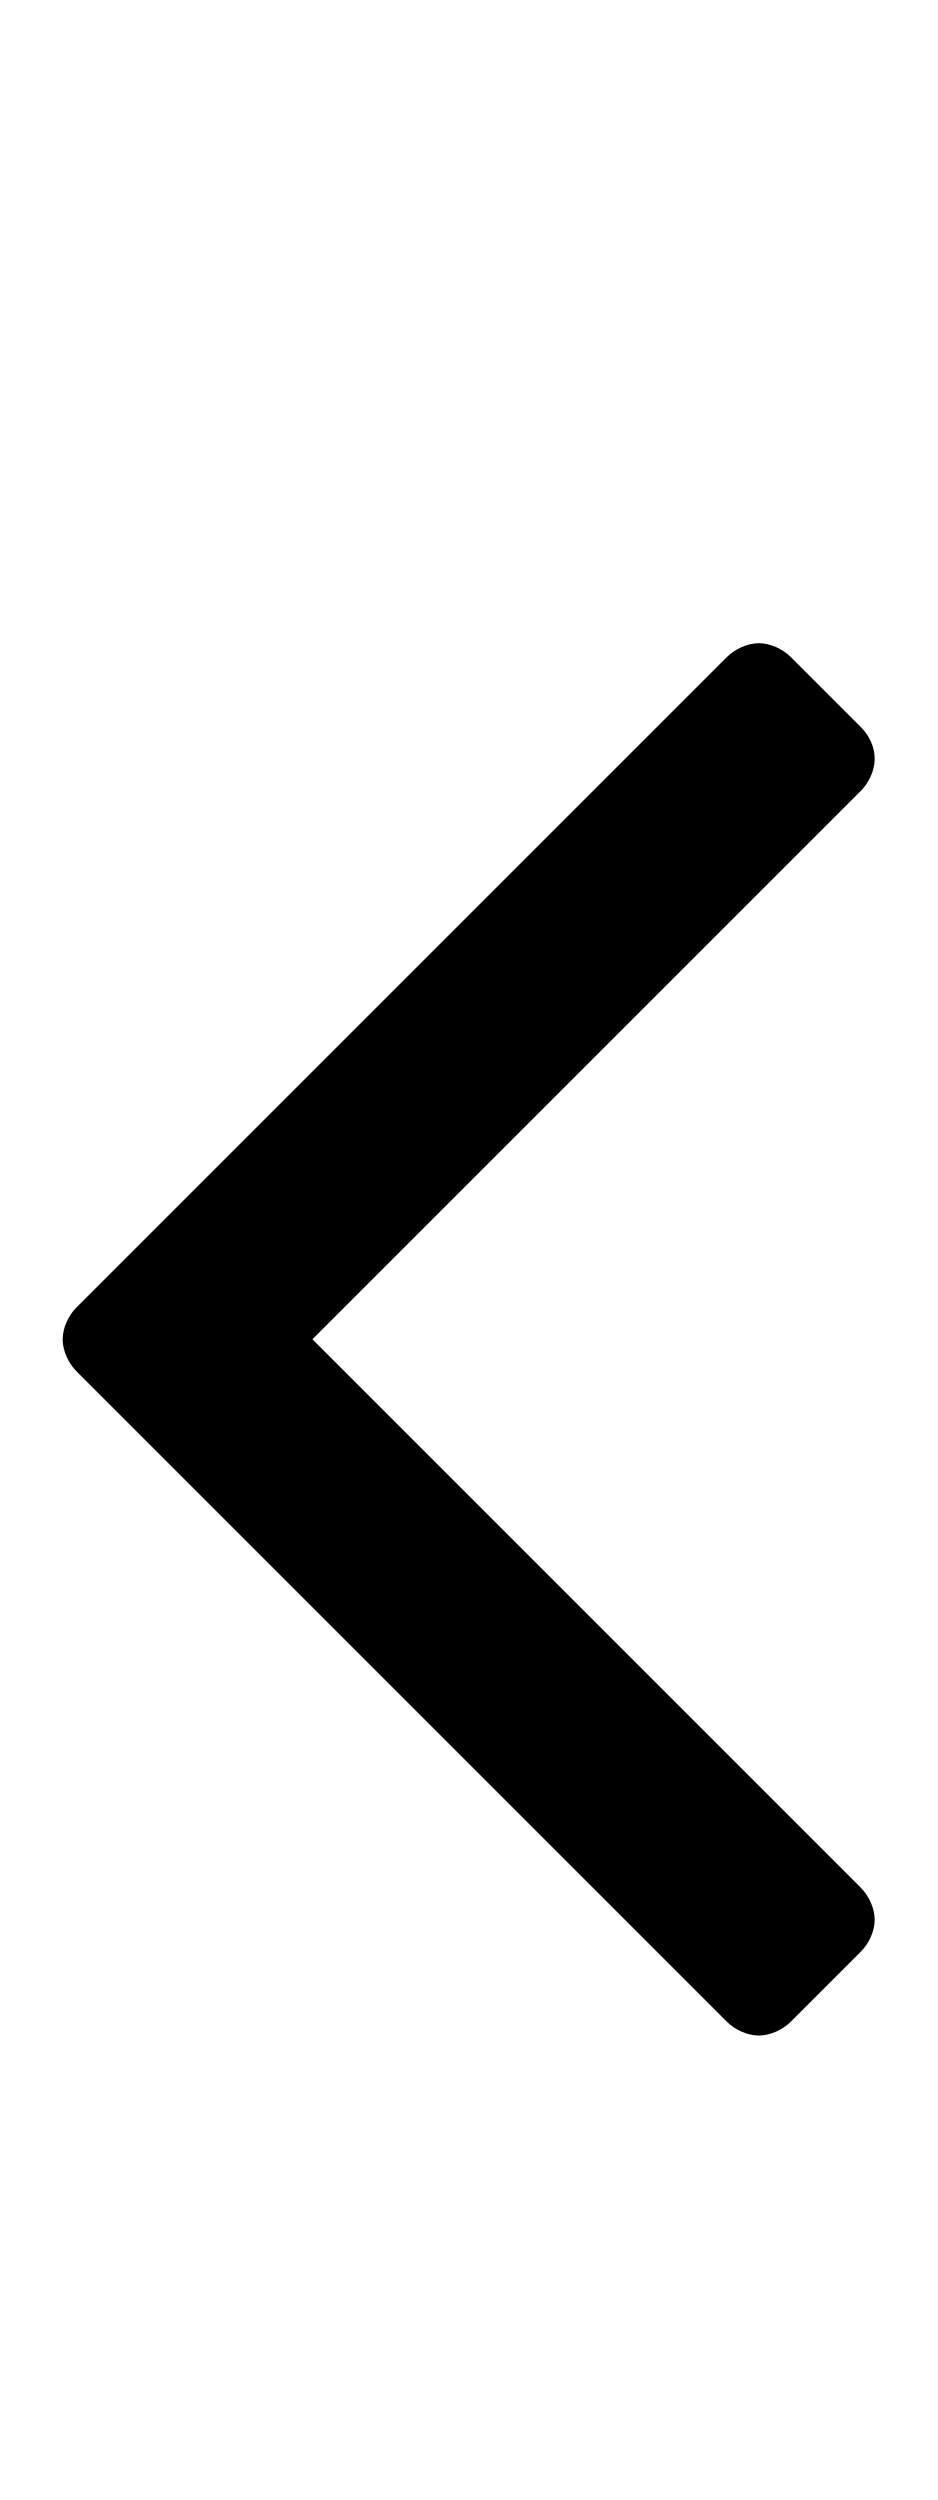
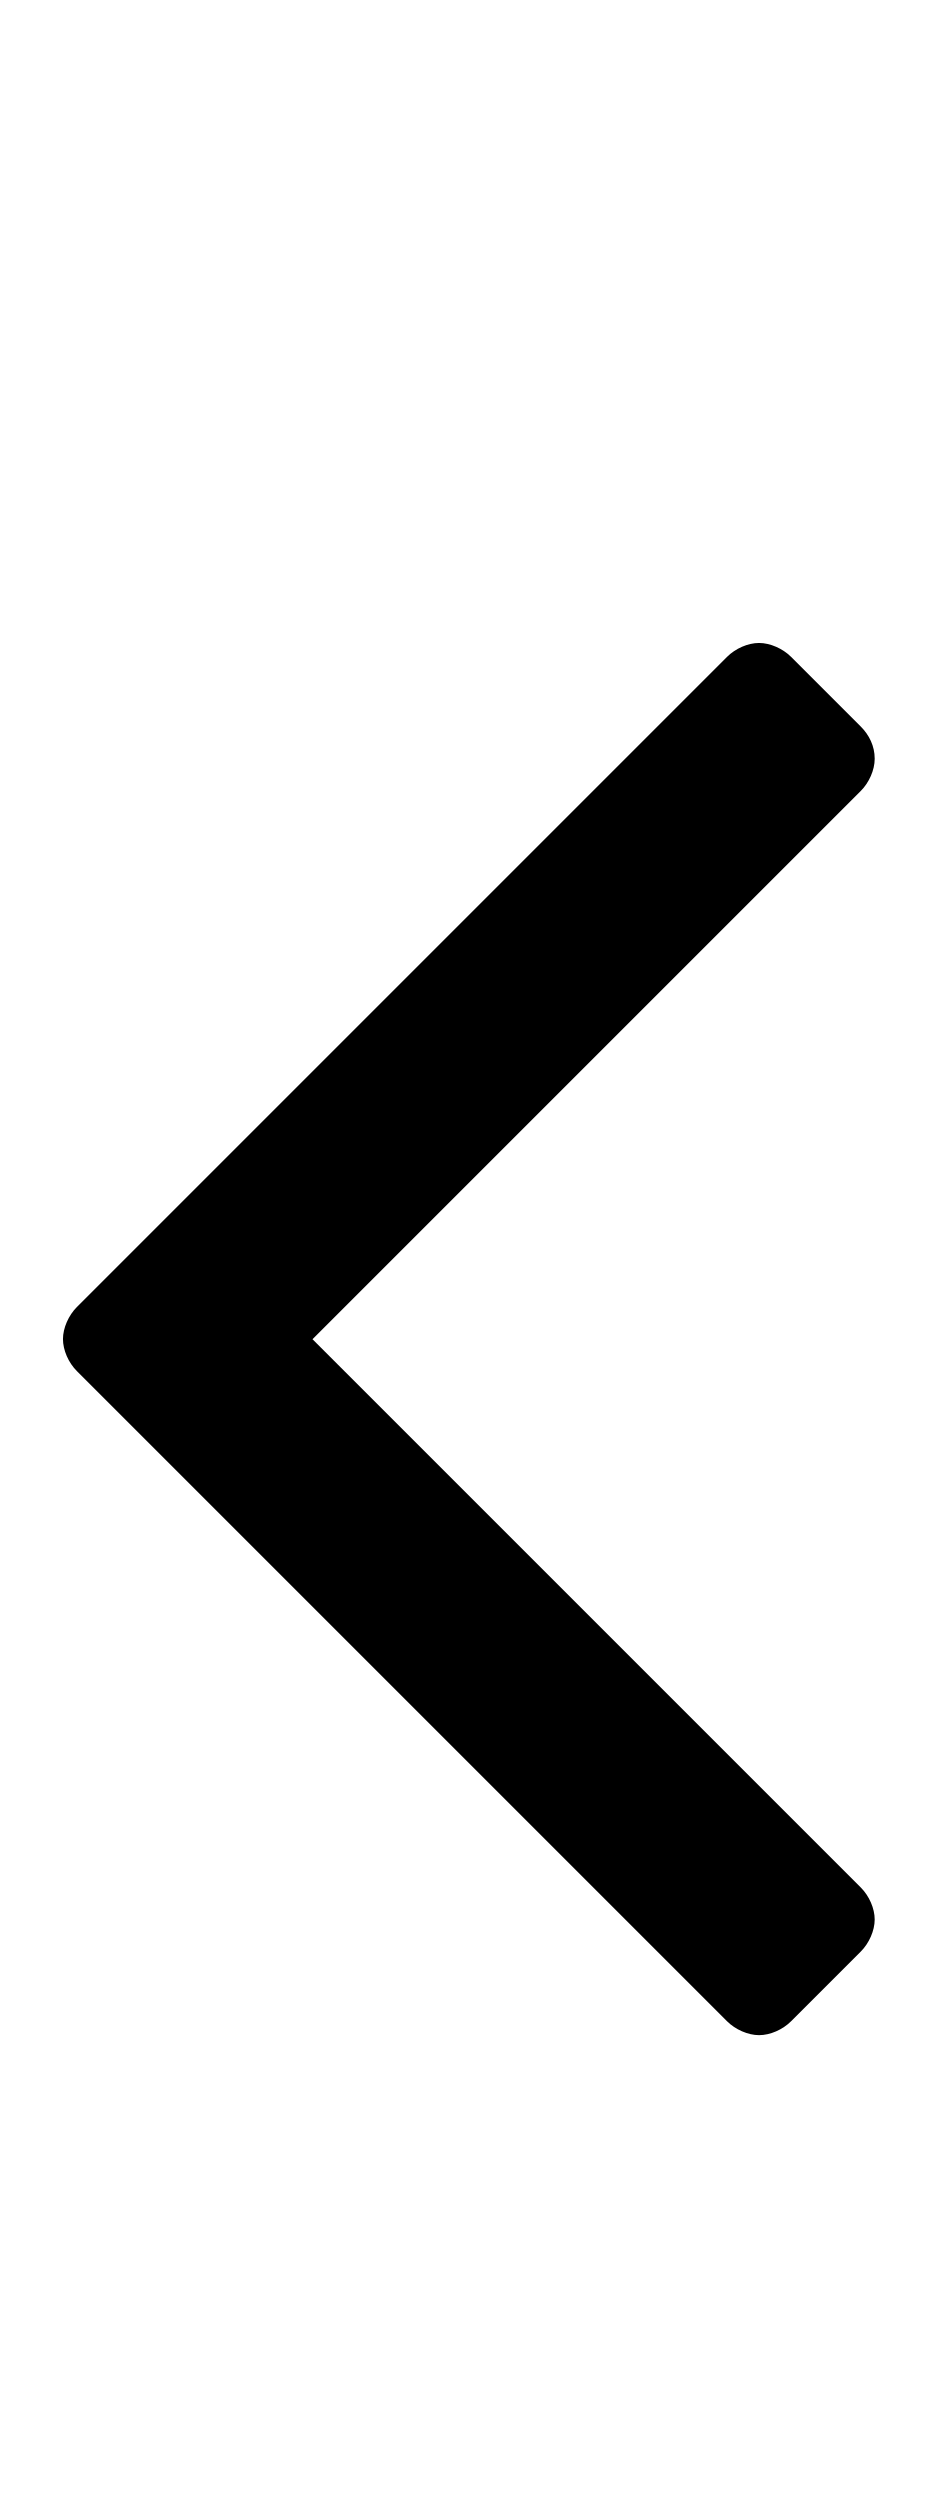
- <svg xmlns="http://www.w3.org/2000/svg" version="1.1" width="12" height="32" viewBox="0 0 12 32">
-   <path d="M11.196 9.714c0 0.143-0.071 0.304-0.179 0.411l-7.018 7.018 7.018 7.018c0.107 0.107 0.179 0.268 0.179 0.411s-0.071 0.304-0.179 0.411l-0.893 0.893c-0.107 0.107-0.268 0.179-0.411 0.179s-0.304-0.071-0.411-0.179l-8.321-8.321c-0.107-0.107-0.179-0.268-0.179-0.411s0.071-0.304 0.179-0.411l8.321-8.321c0.107-0.107 0.268-0.179 0.411-0.179s0.304 0.071 0.411 0.179l0.893 0.893c0.107 0.107 0.179 0.25 0.179 0.411z" />
+ <svg xmlns="http://www.w3.org/2000/svg" version="1.1" width="6" height="16" viewBox="0 0 6 16">
+   <path d="M5.598 4.857c0 0.071-0.036 0.152-0.089 0.205l-3.509 3.509 3.509 3.509c0.054 0.054 0.089 0.134 0.089 0.205s-0.036 0.152-0.089 0.205l-0.446 0.446c-0.054 0.054-0.134 0.089-0.205 0.089s-0.152-0.036-0.205-0.089l-4.161-4.161c-0.054-0.054-0.089-0.134-0.089-0.205s0.036-0.152 0.089-0.205l4.161-4.161c0.054-0.054 0.134-0.089 0.205-0.089s0.152 0.036 0.205 0.089l0.446 0.446c0.054 0.054 0.089 0.125 0.089 0.205z" />
</svg>
